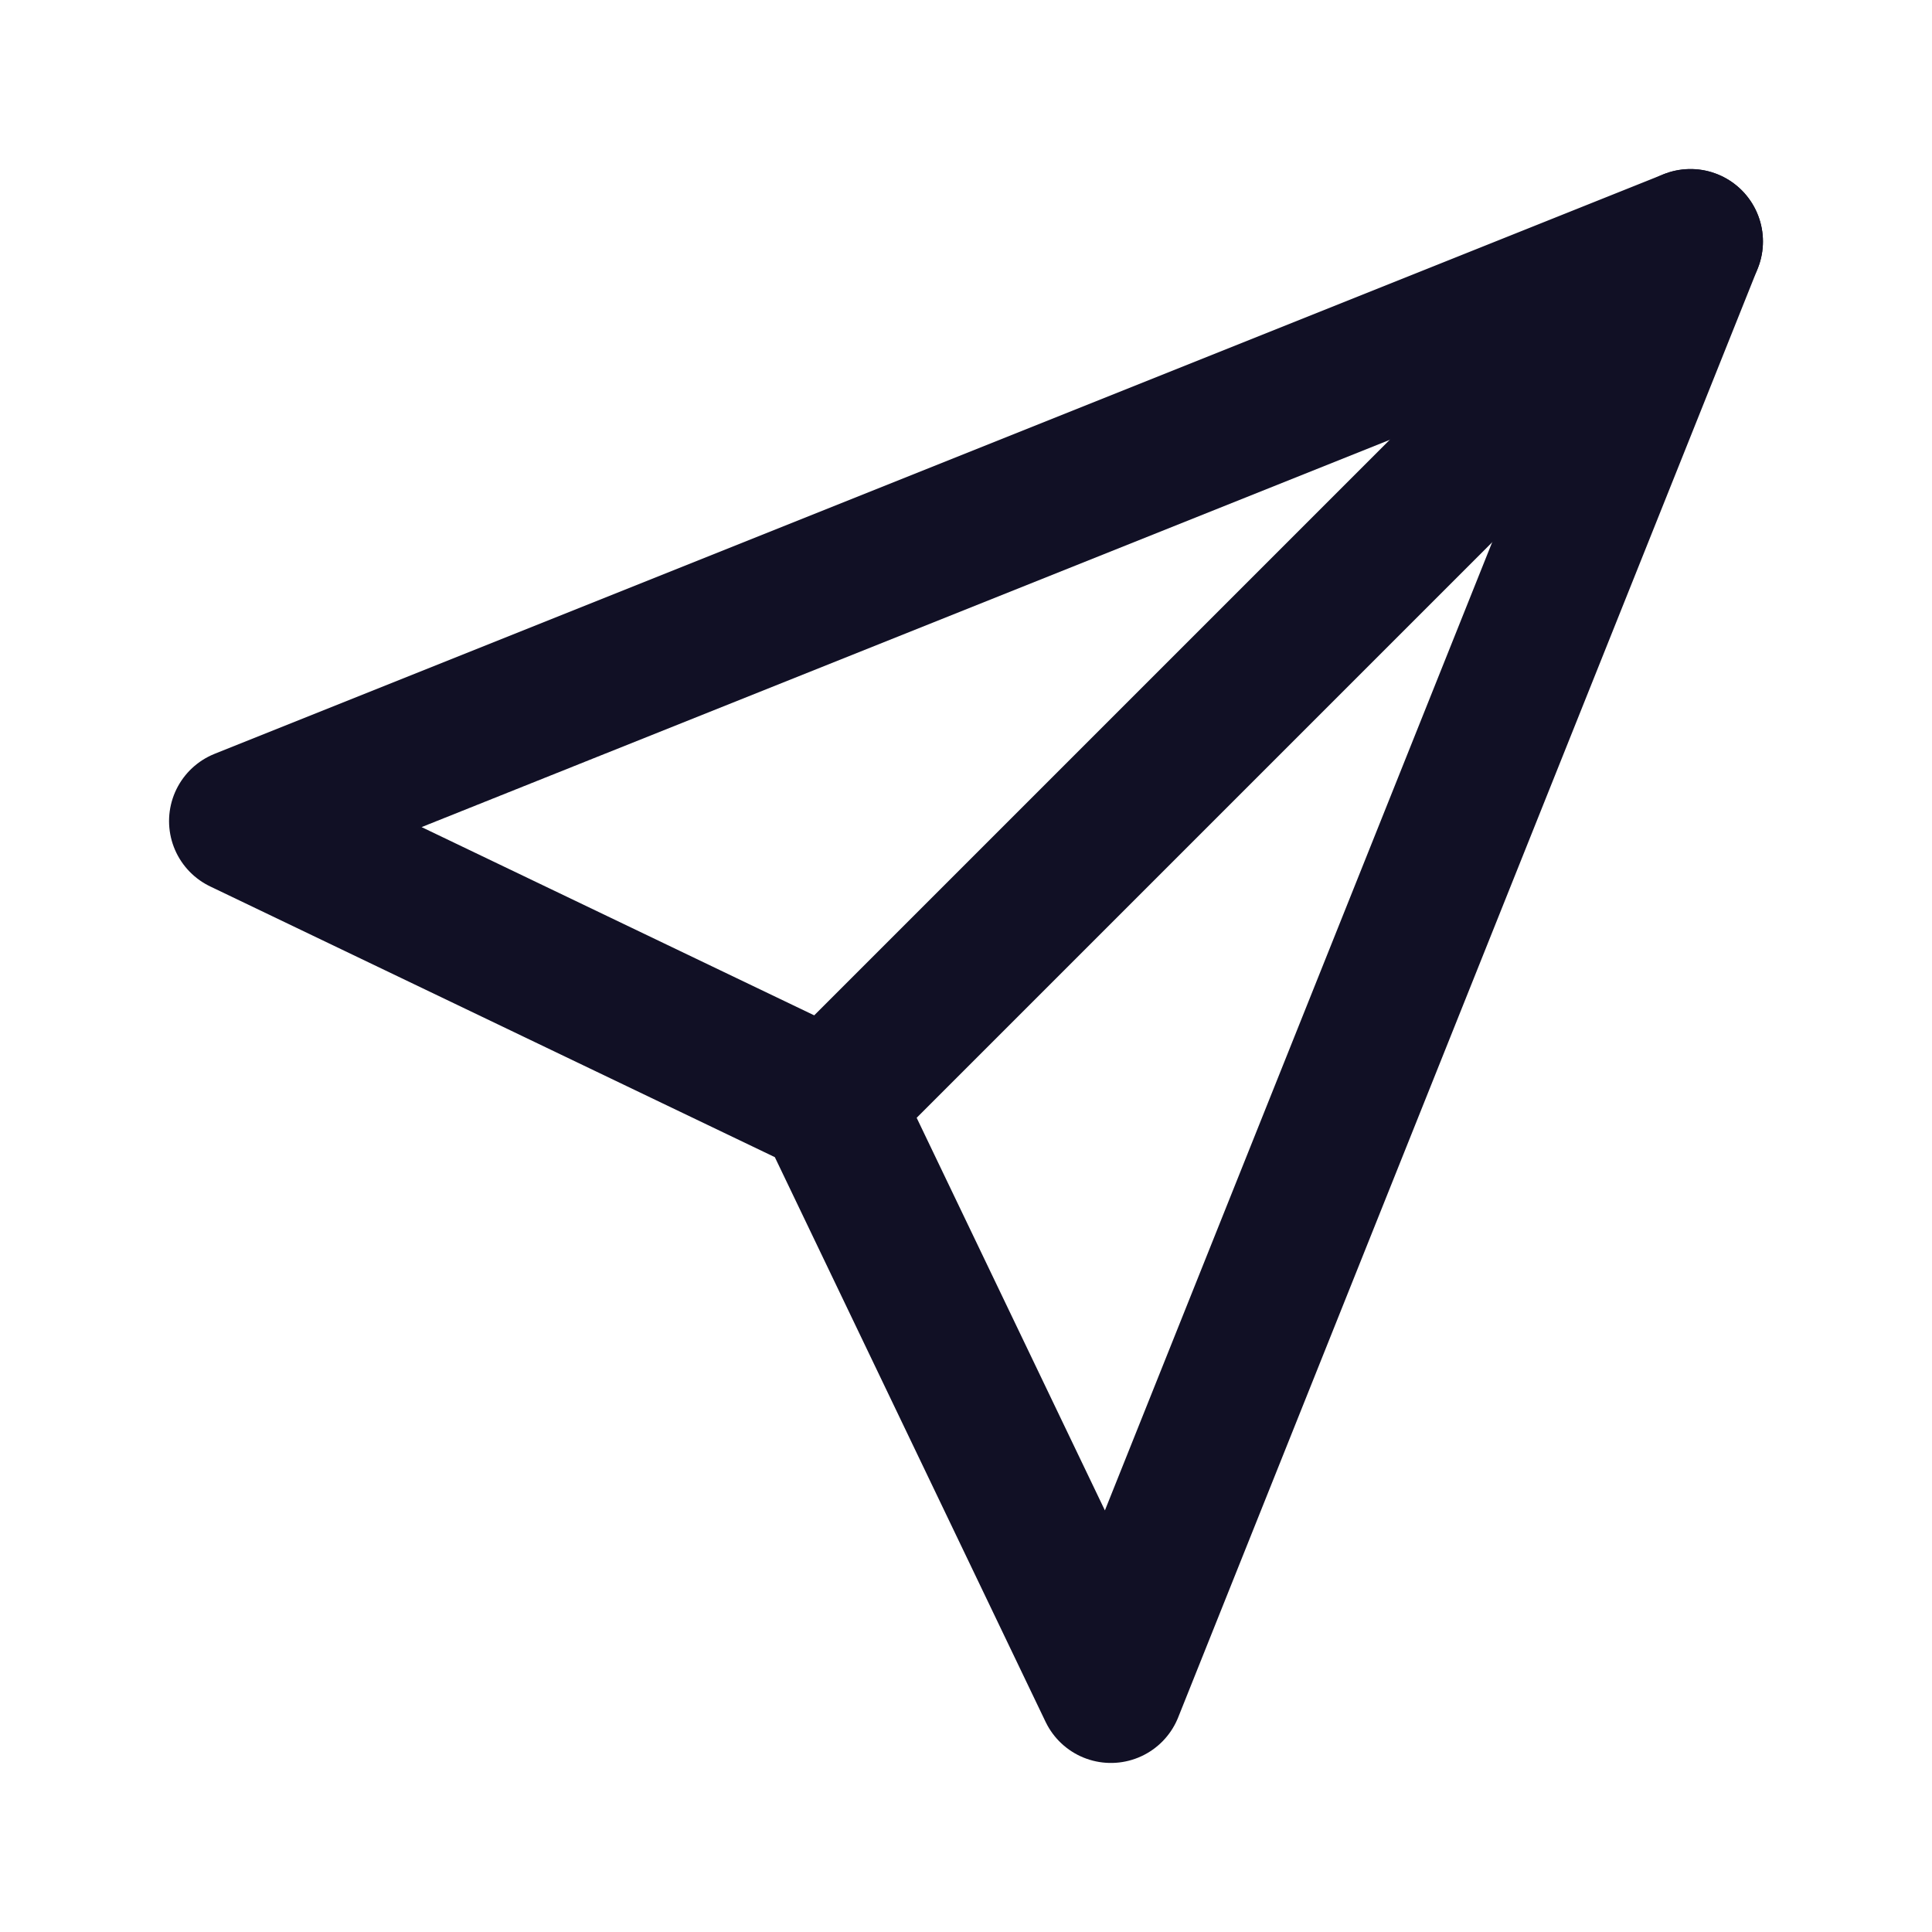
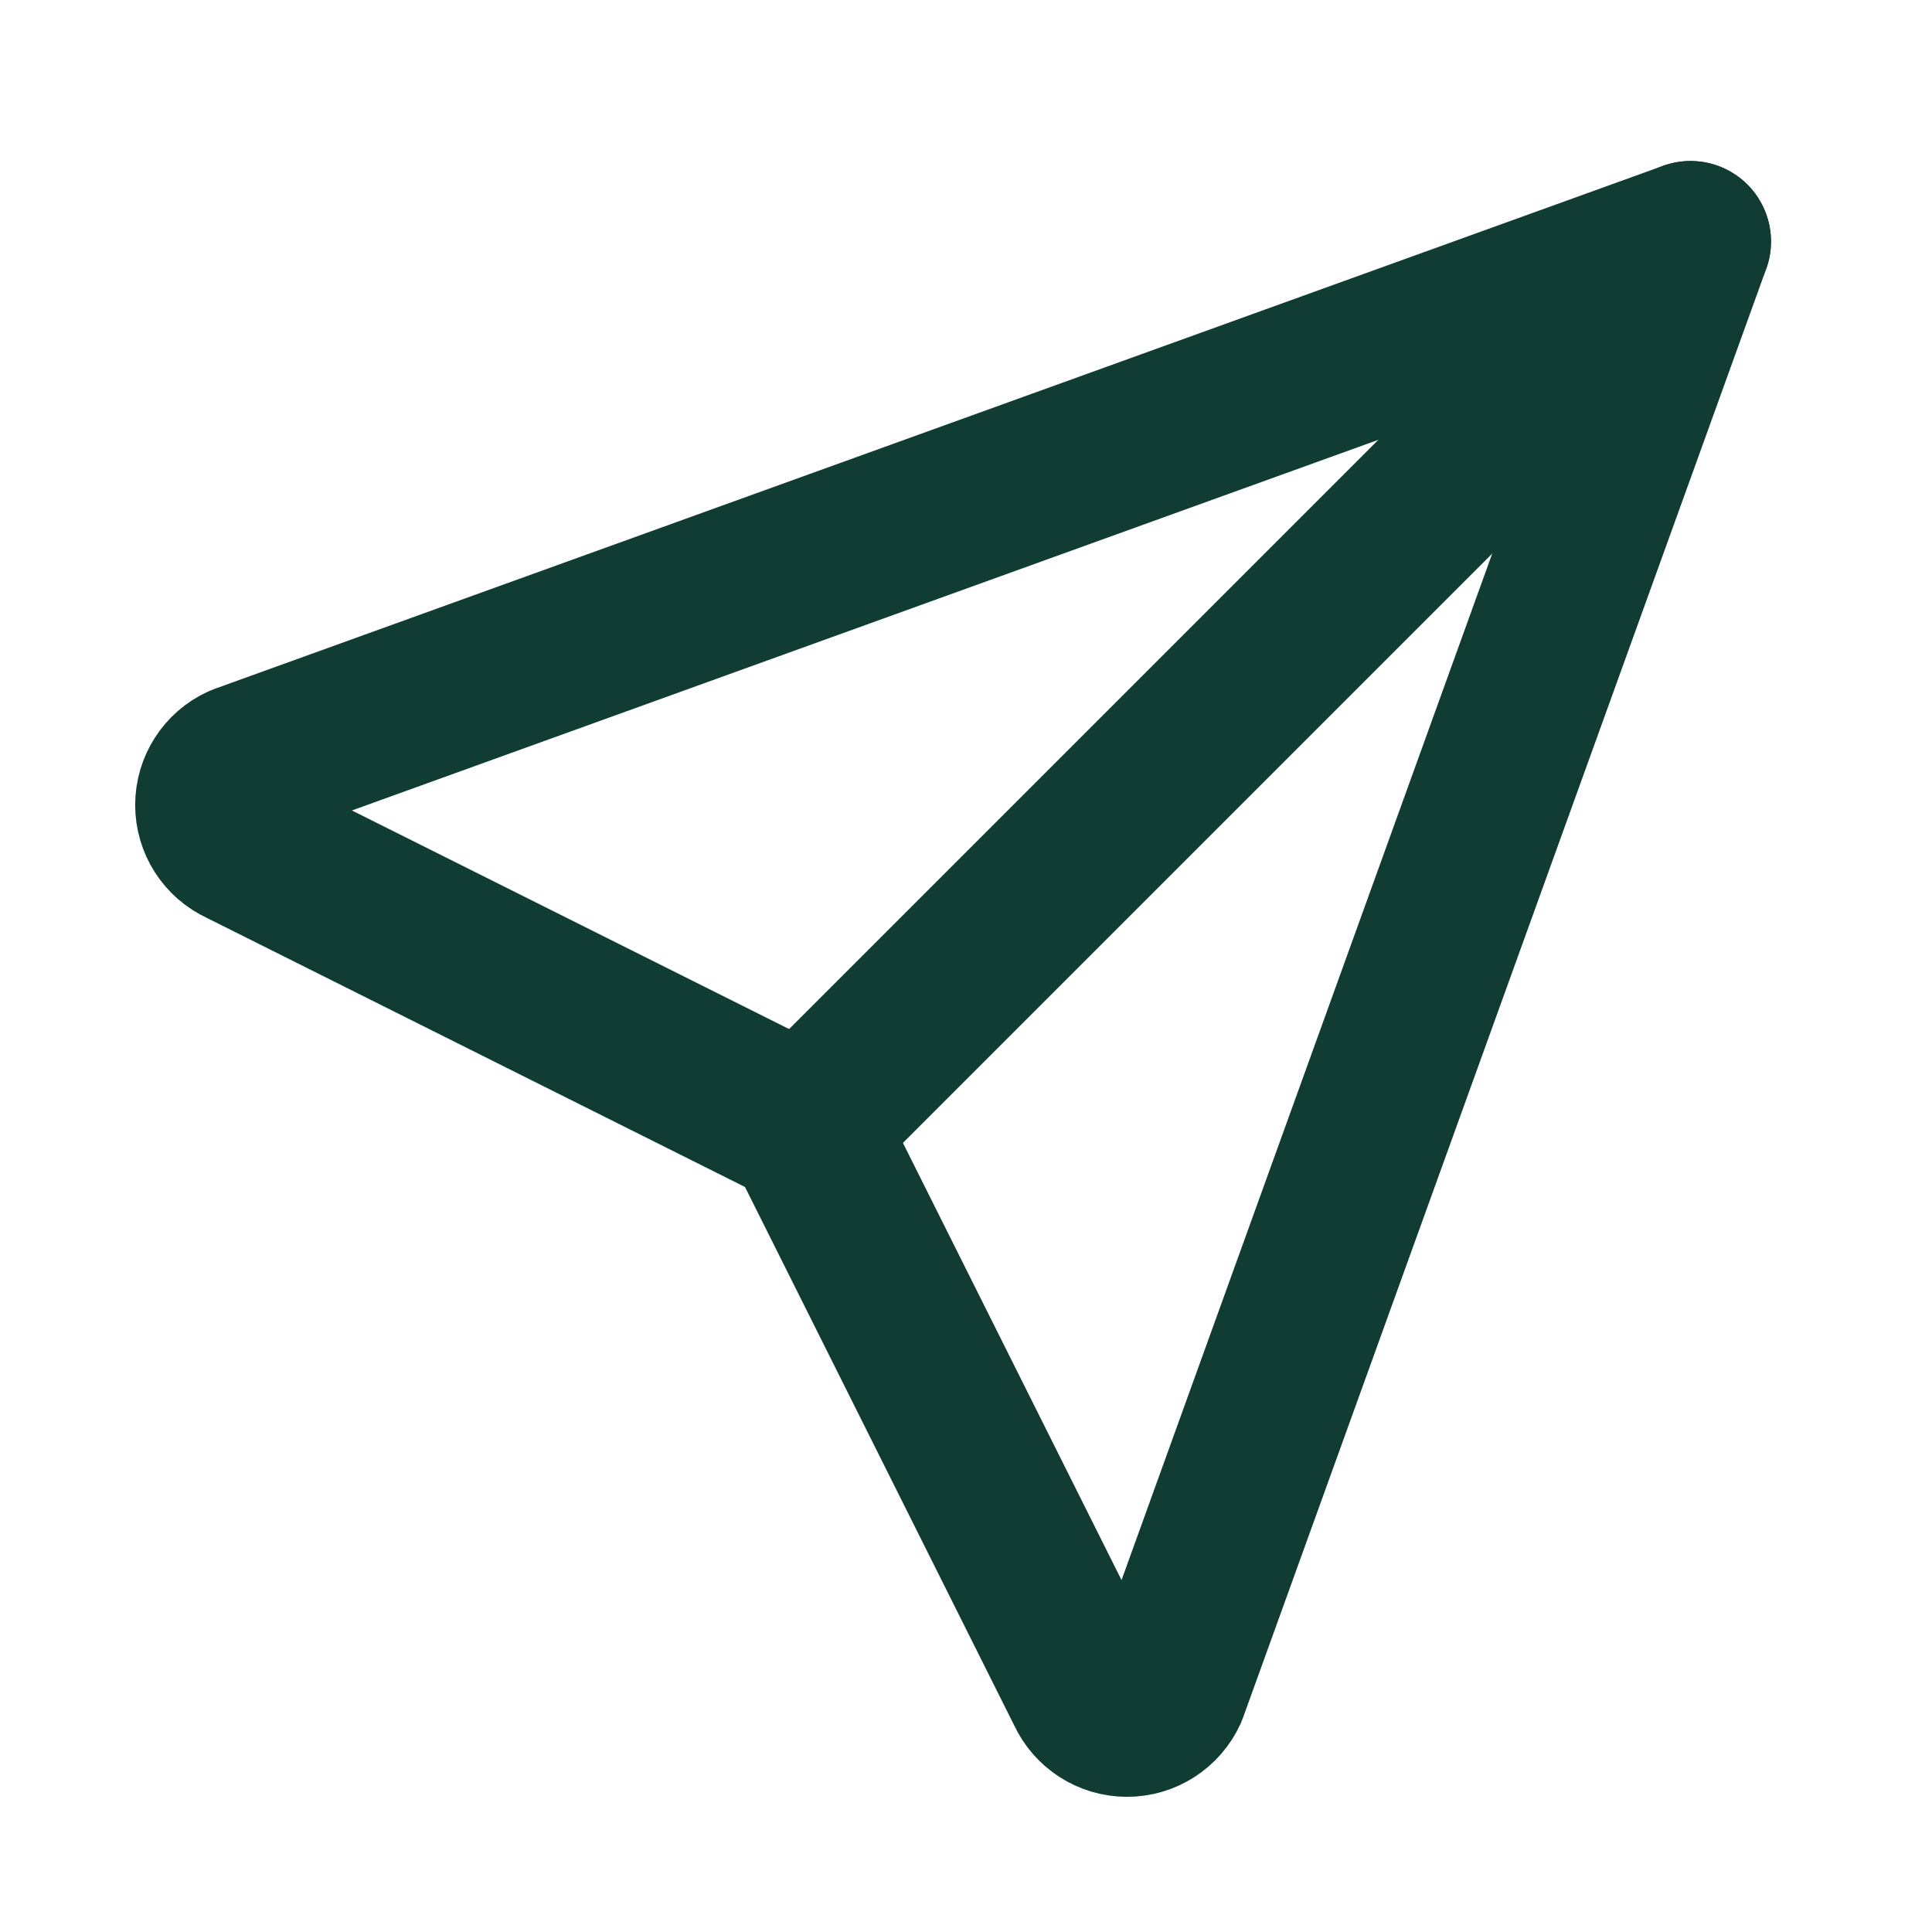
- <svg xmlns="http://www.w3.org/2000/svg" width="24" height="24" viewBox="0 0 24 24" fill="none" stroke="#111025" stroke-width="1.8" stroke-linecap="round" stroke-linejoin="round">
-   <path d="m21 3-7.2 18-3.5-7.3L3 10.2z" />
-   <path d="M21 3 10.3 13.7" />
+ <svg xmlns="http://www.w3.org/2000/svg" width="24" height="24" viewBox="0 0 24 24" fill="none" stroke="#103C34" stroke-width="2" stroke-linecap="round" stroke-linejoin="round">
+   <path d="M10 14l11 -11" />
+   <path d="M21 3l-6.5 18a.55 .55 0 0 1 -1 0l-3.5 -7l-7 -3.5a.55 .55 0 0 1 0 -1l18 -6.5" />
</svg>
